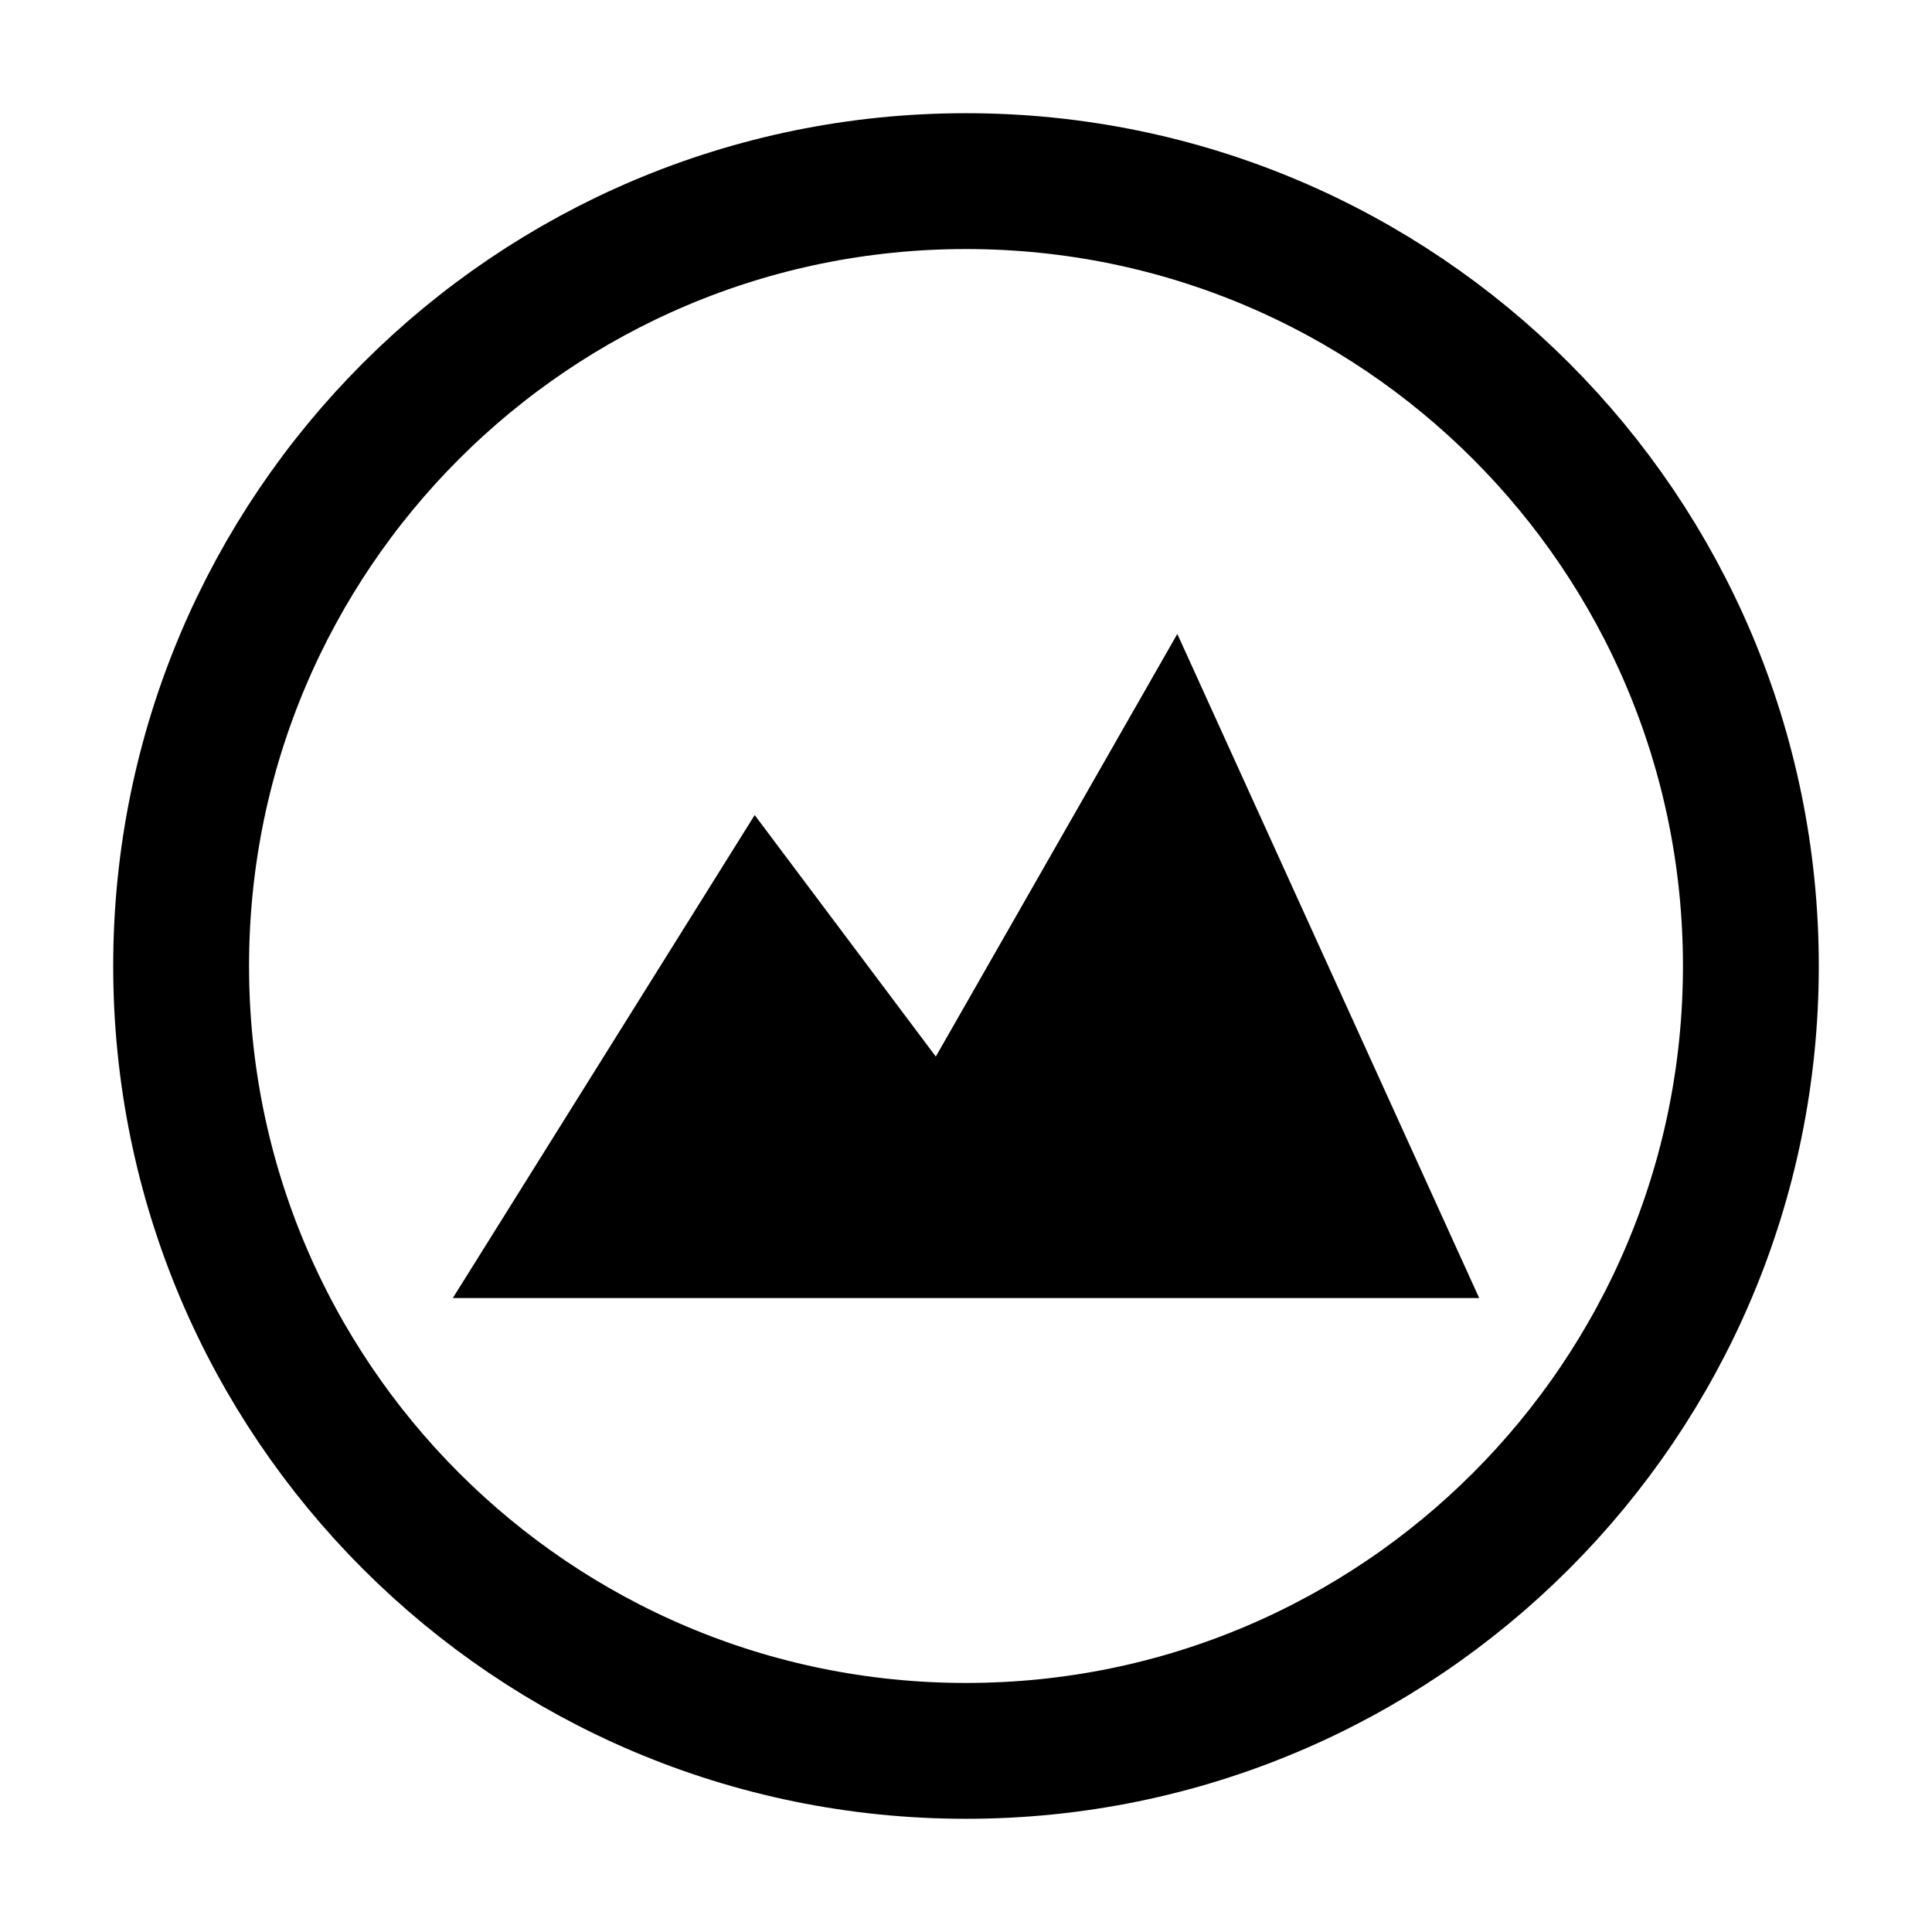
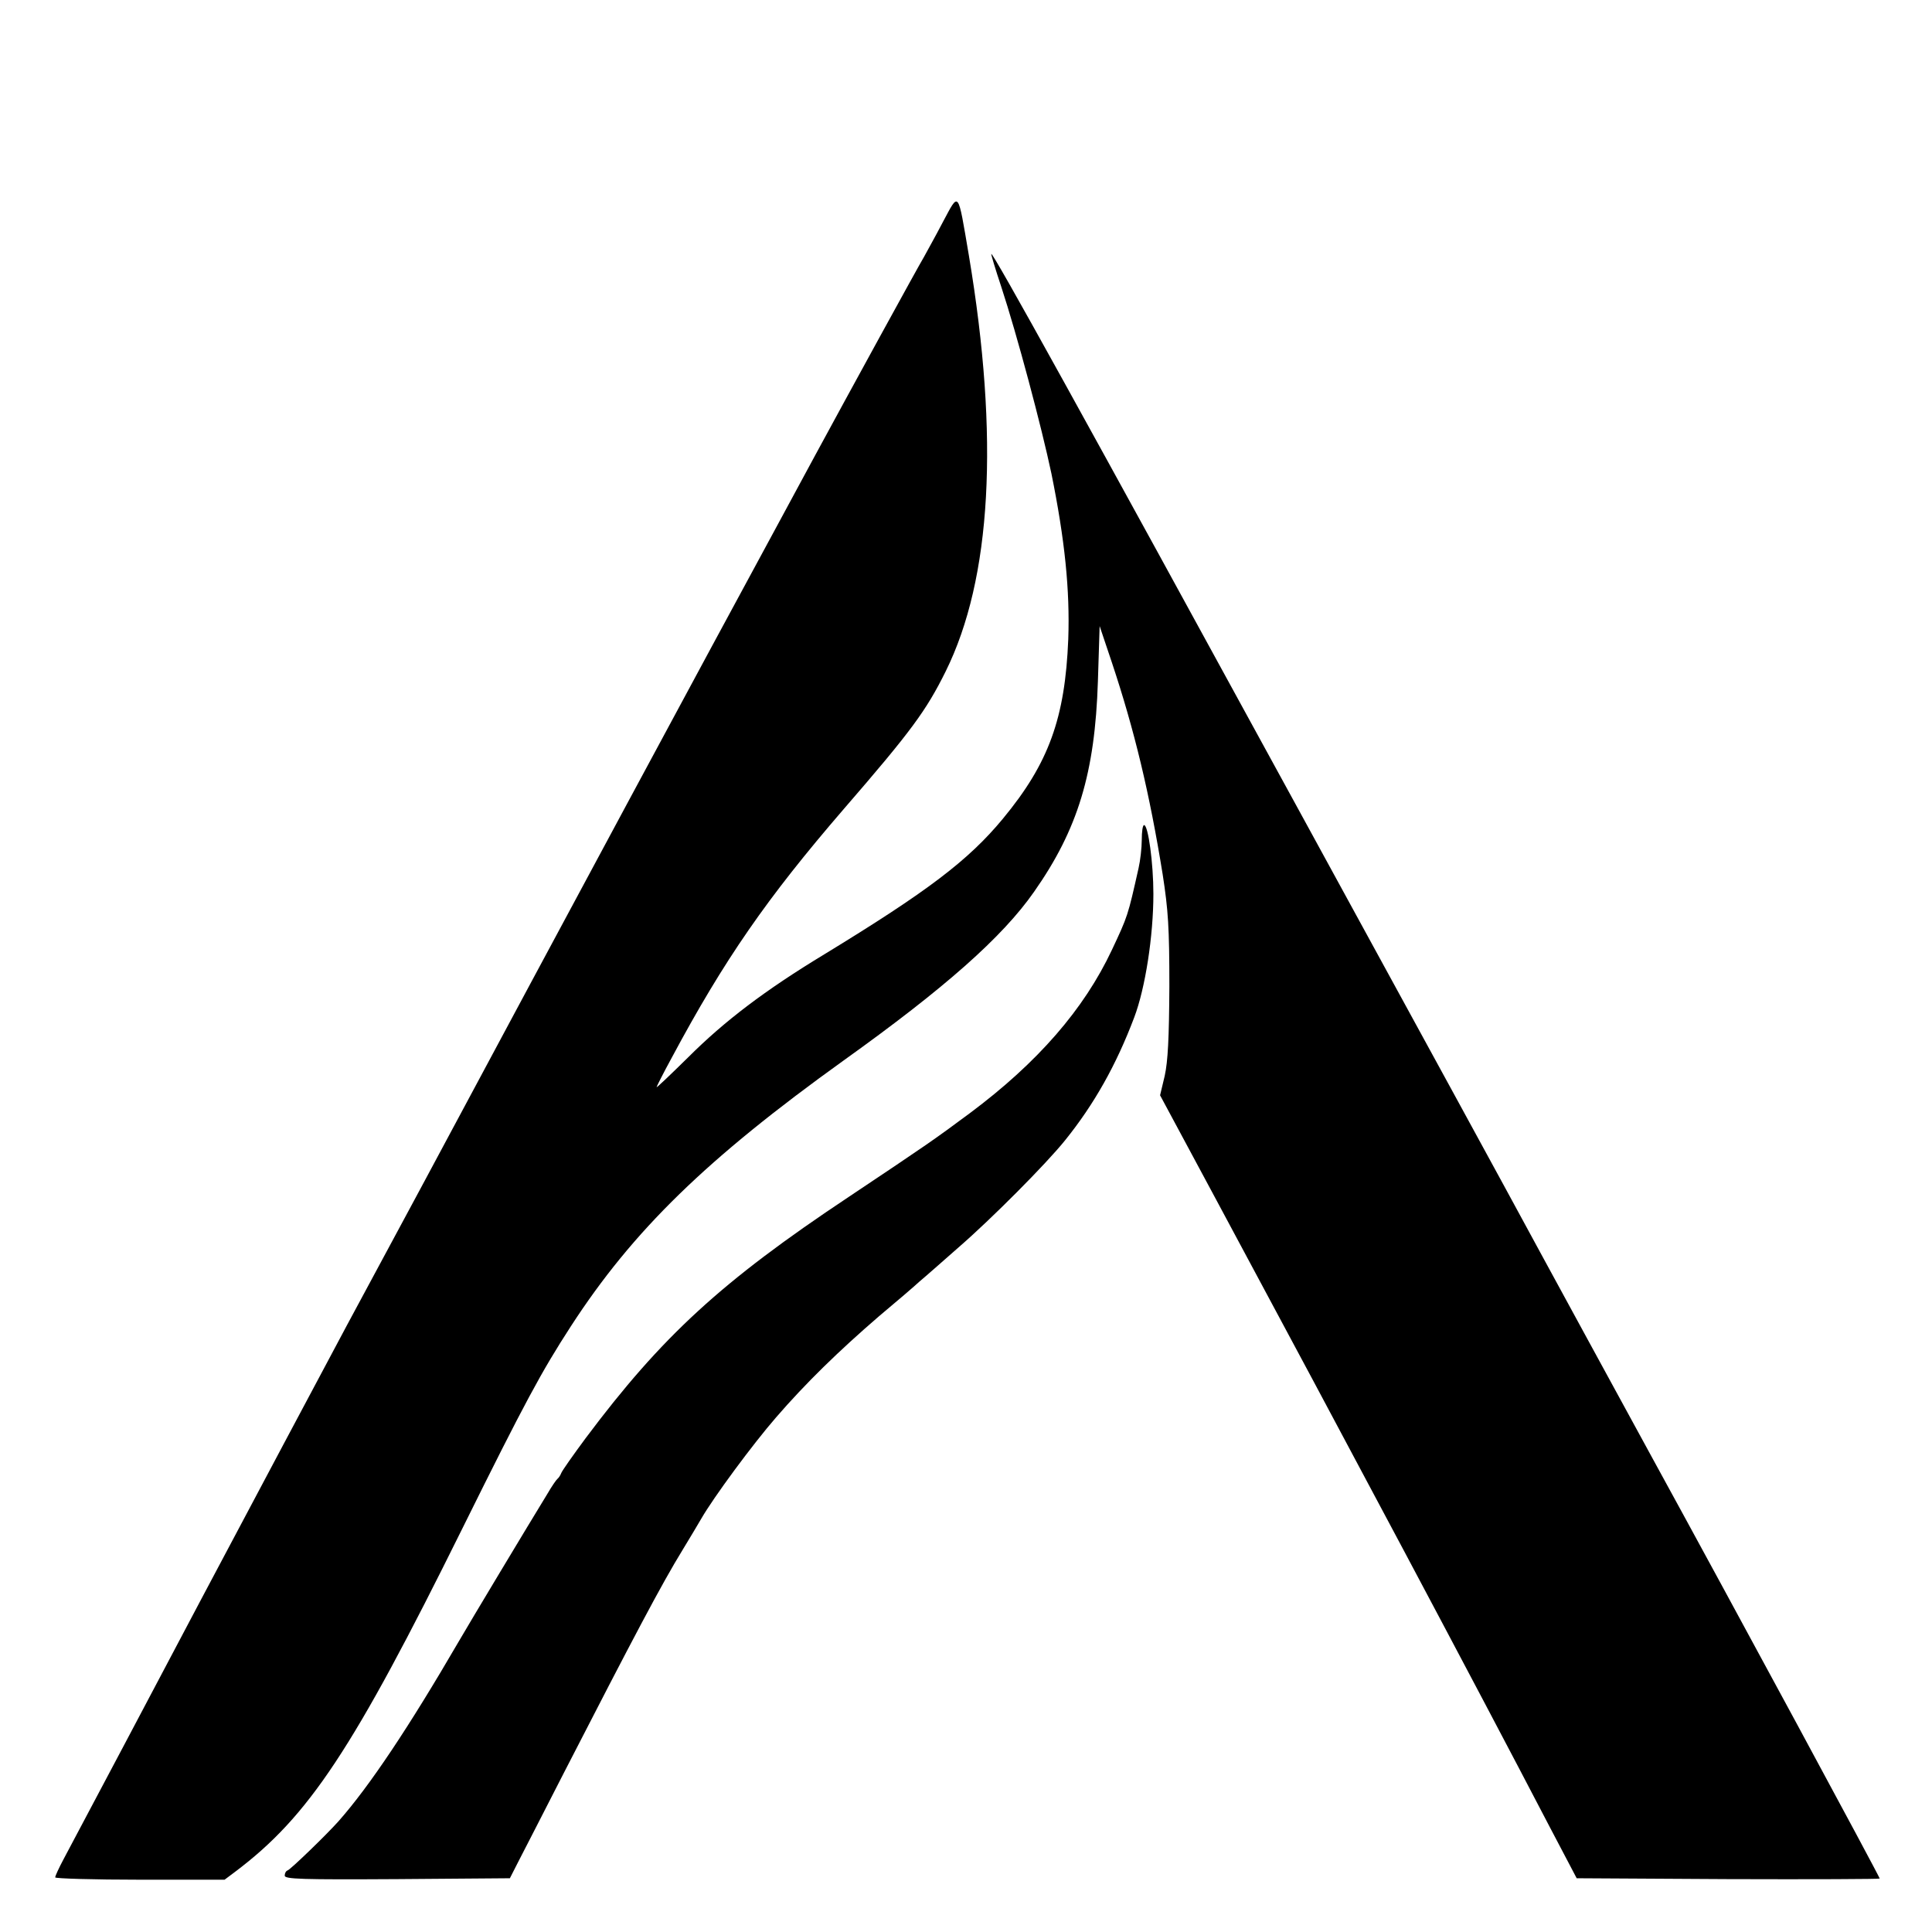
<svg xmlns="http://www.w3.org/2000/svg" viewBox="0 0 64 64" role="img" aria-label="Anabasis">
-   <circle cx="32" cy="32" r="26" fill="none" stroke="currentColor" stroke-width="4.5" />
-   <path d="M15 43 L25 27 L31 35 L39 21 L49 43 Z" fill="currentColor" />
+   <g transform="translate(0,64) scale(0.00962406,-0.00962406)">
+     <path fill="currentColor" d="M3245 5885 c-26 -50 -56 -103 -65 -120 -20 -33 -263 -477 -373 -680 -38 -71 -96 -177 -127 -235 -256 -472 -706 -1308 -1232 -2290 -99 -184 -213 -396 -253 -470 -76 -142 -342 -642 -500 -940 -117 -222 -438 -828 -476 -899 -16 -30 -29 -58 -29 -63 0 -4 131 -8 292 -8 l291 0 36 27 c254 191 406 421 783 1183 216 436 272 539 373 695 214 330 467 576 939 915 348 249 546 424 655 580 151 215 210 409 220 725 l6 190 42 -125 c78 -234 130 -451 175 -730 19 -123 23 -182 23 -385 -1 -180 -5 -257 -16 -308 l-16 -67 187 -348 c461 -858 895 -1673 1155 -2172 l92 -175 521 -3 c287 -1 522 0 522 2 0 6 -493 919 -790 1461 -144 264 -310 568 -368 675 -58 107 -195 359 -305 560 -110 201 -358 655 -552 1010 -729 1334 -1037 1891 -1043 1886 -1 -2 14 -52 34 -112 55 -167 139 -483 173 -644 46 -227 64 -401 58 -570 -11 -272 -67 -427 -225 -618 -119 -144 -261 -251 -615 -467 -203 -123 -343 -229 -469 -355 -60 -59 -108 -105 -108 -102 0 2 23 48 52 101 181 338 328 550 592 856 233 269 284 339 351 474 158 319 185 805 80 1431 -39 229 -33 221 -90 115z" />
+     <path fill="currentColor" d="M3930 3759 c0 -27 -5 -71 -11 -97 -37 -165 -37 -165 -92 -282 -96 -204 -255 -387 -488 -561 -124 -92 -144 -106 -418 -289 -439 -292 -643 -480 -905 -830 -43 -58 -81 -112 -84 -120 -3 -8 -9 -17 -13 -20 -4 -3 -20 -26 -35 -52 -68 -111 -265 -439 -305 -508 -171 -294 -307 -498 -414 -619 -42 -47 -164 -165 -175 -169 -6 -2 -10 -10 -10 -18 0 -12 57 -14 388 -12 l387 3 28 55 c16 30 87 170 159 310 241 469 335 647 408 766 23 38 52 86 64 107 42 73 177 256 257 348 103 119 215 228 354 348 61 51 124 105 140 120 17 14 77 67 135 118 113 98 301 287 366 368 100 124 176 259 238 423 38 100 66 280 66 425 0 107 -18 237 -32 237 -5 0 -8 -23 -8 -51z" />
+   </g>
</svg>
